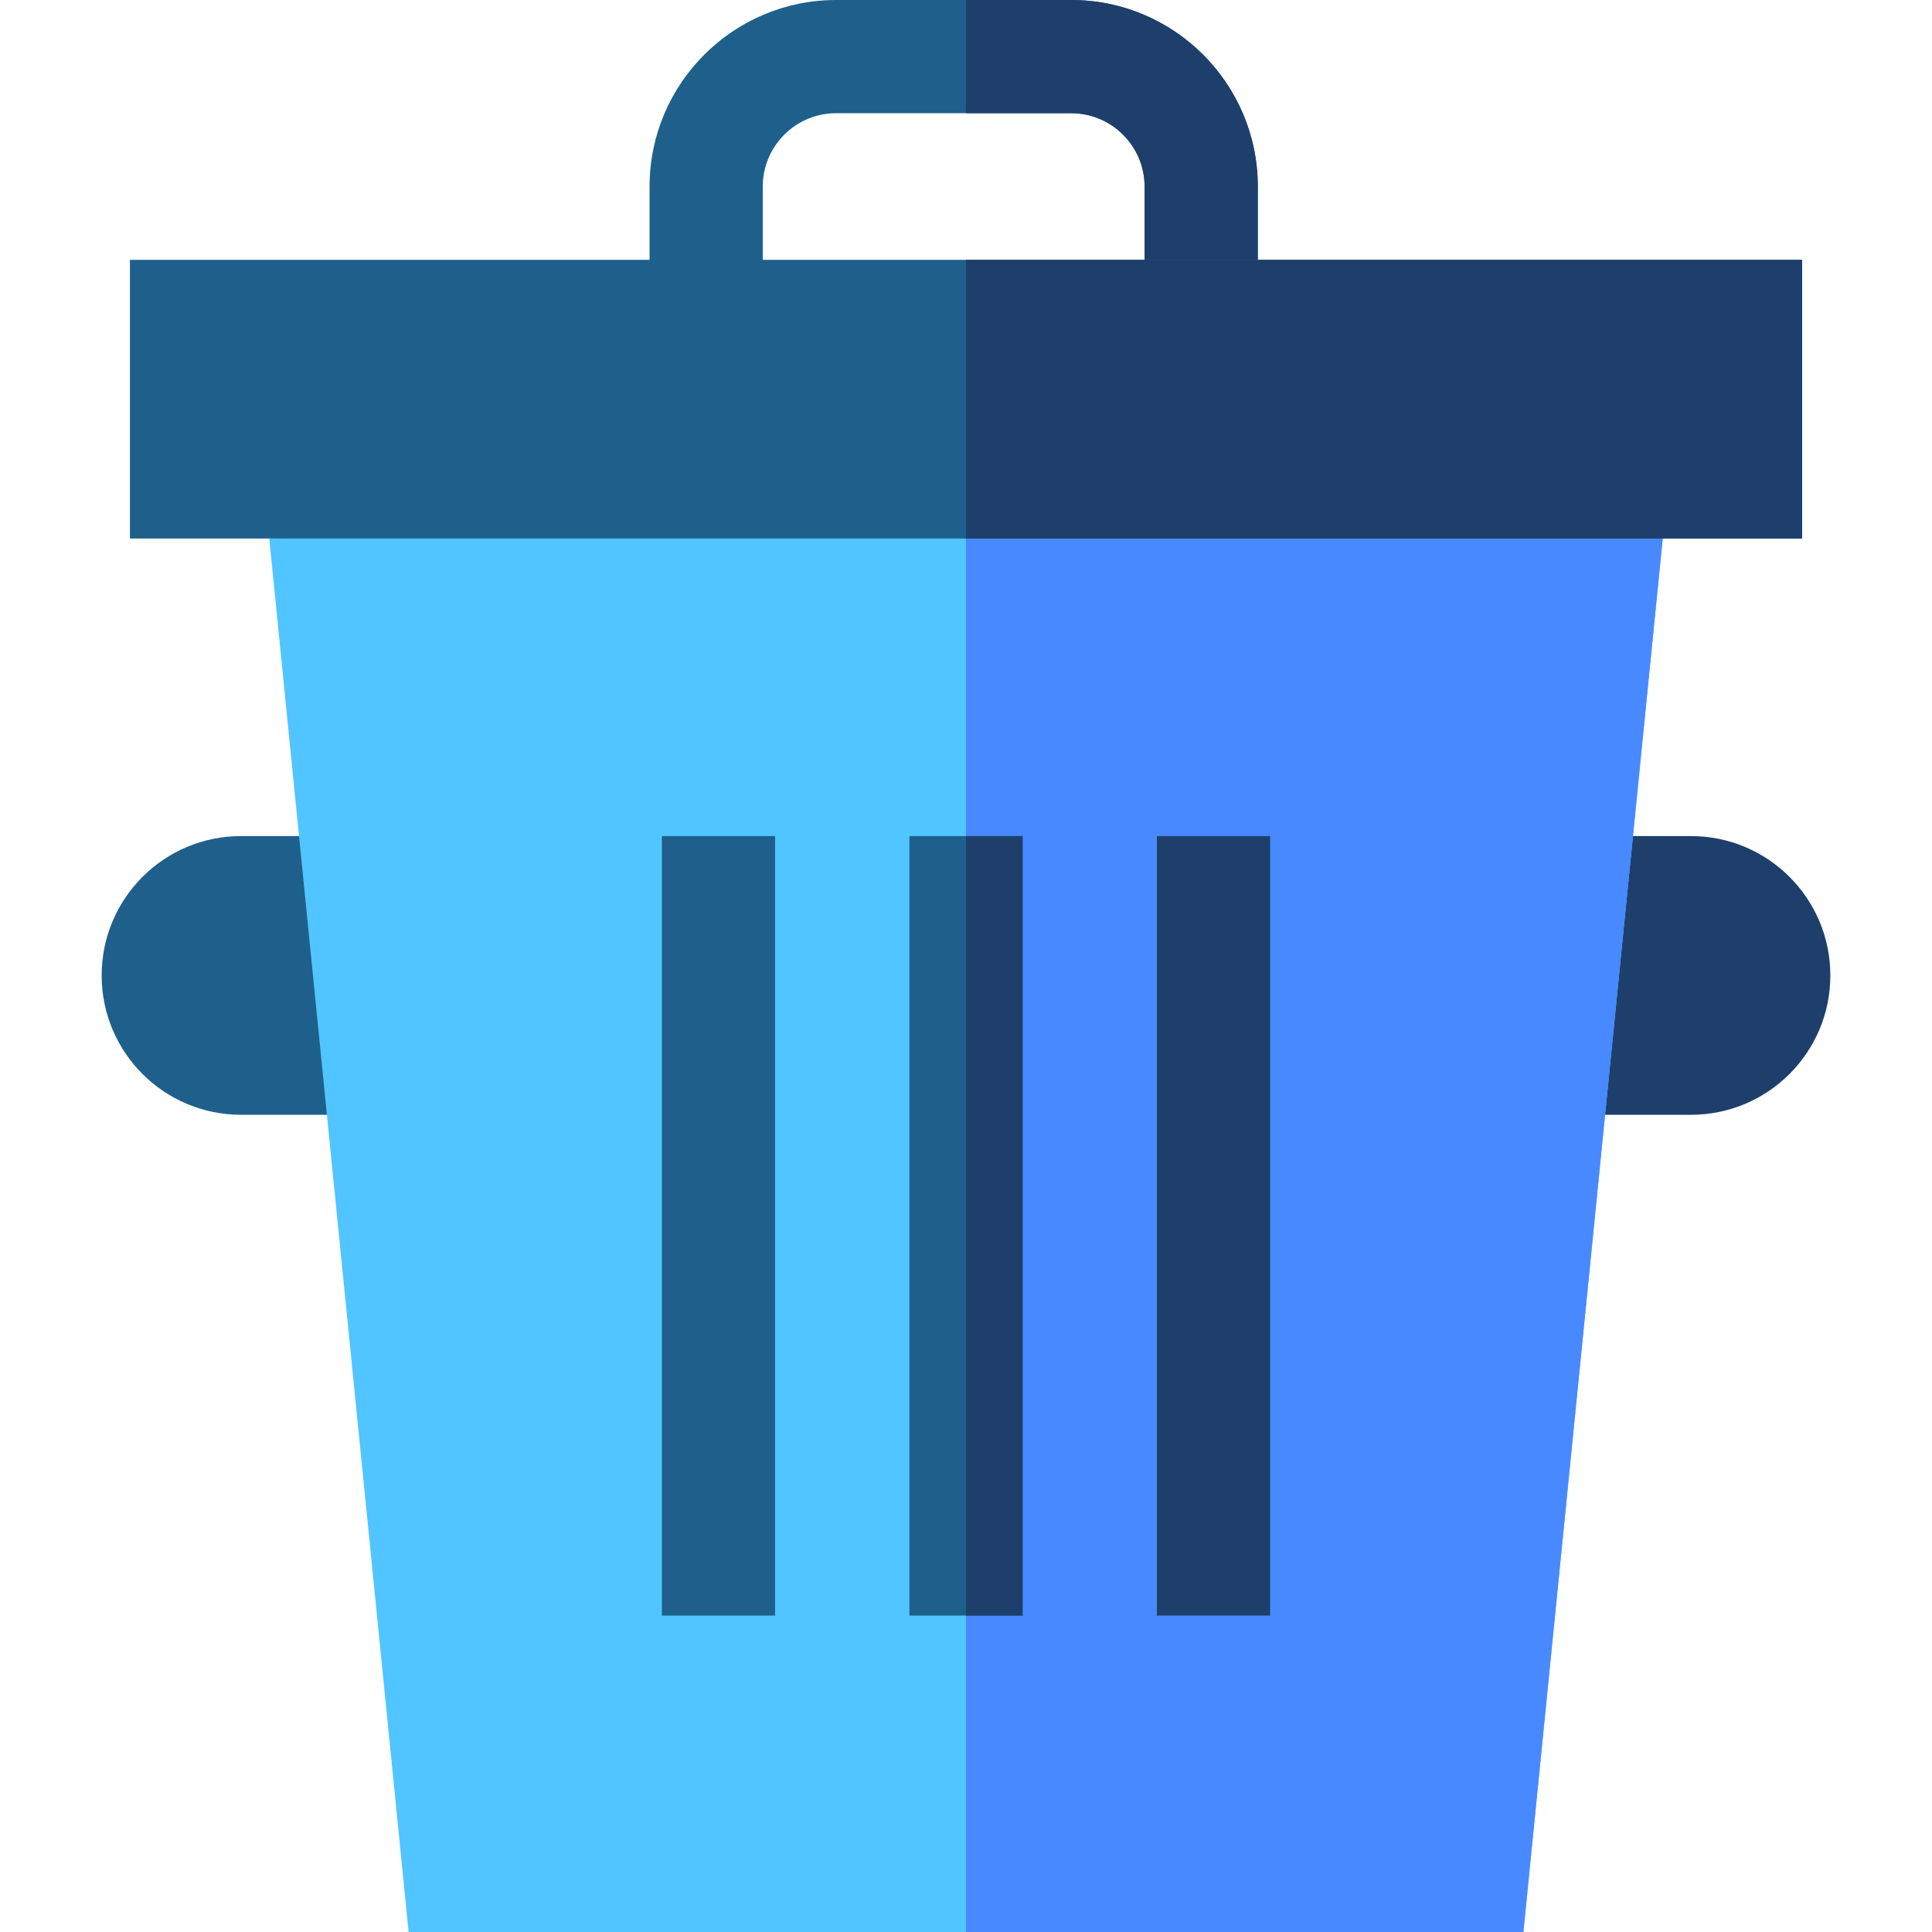
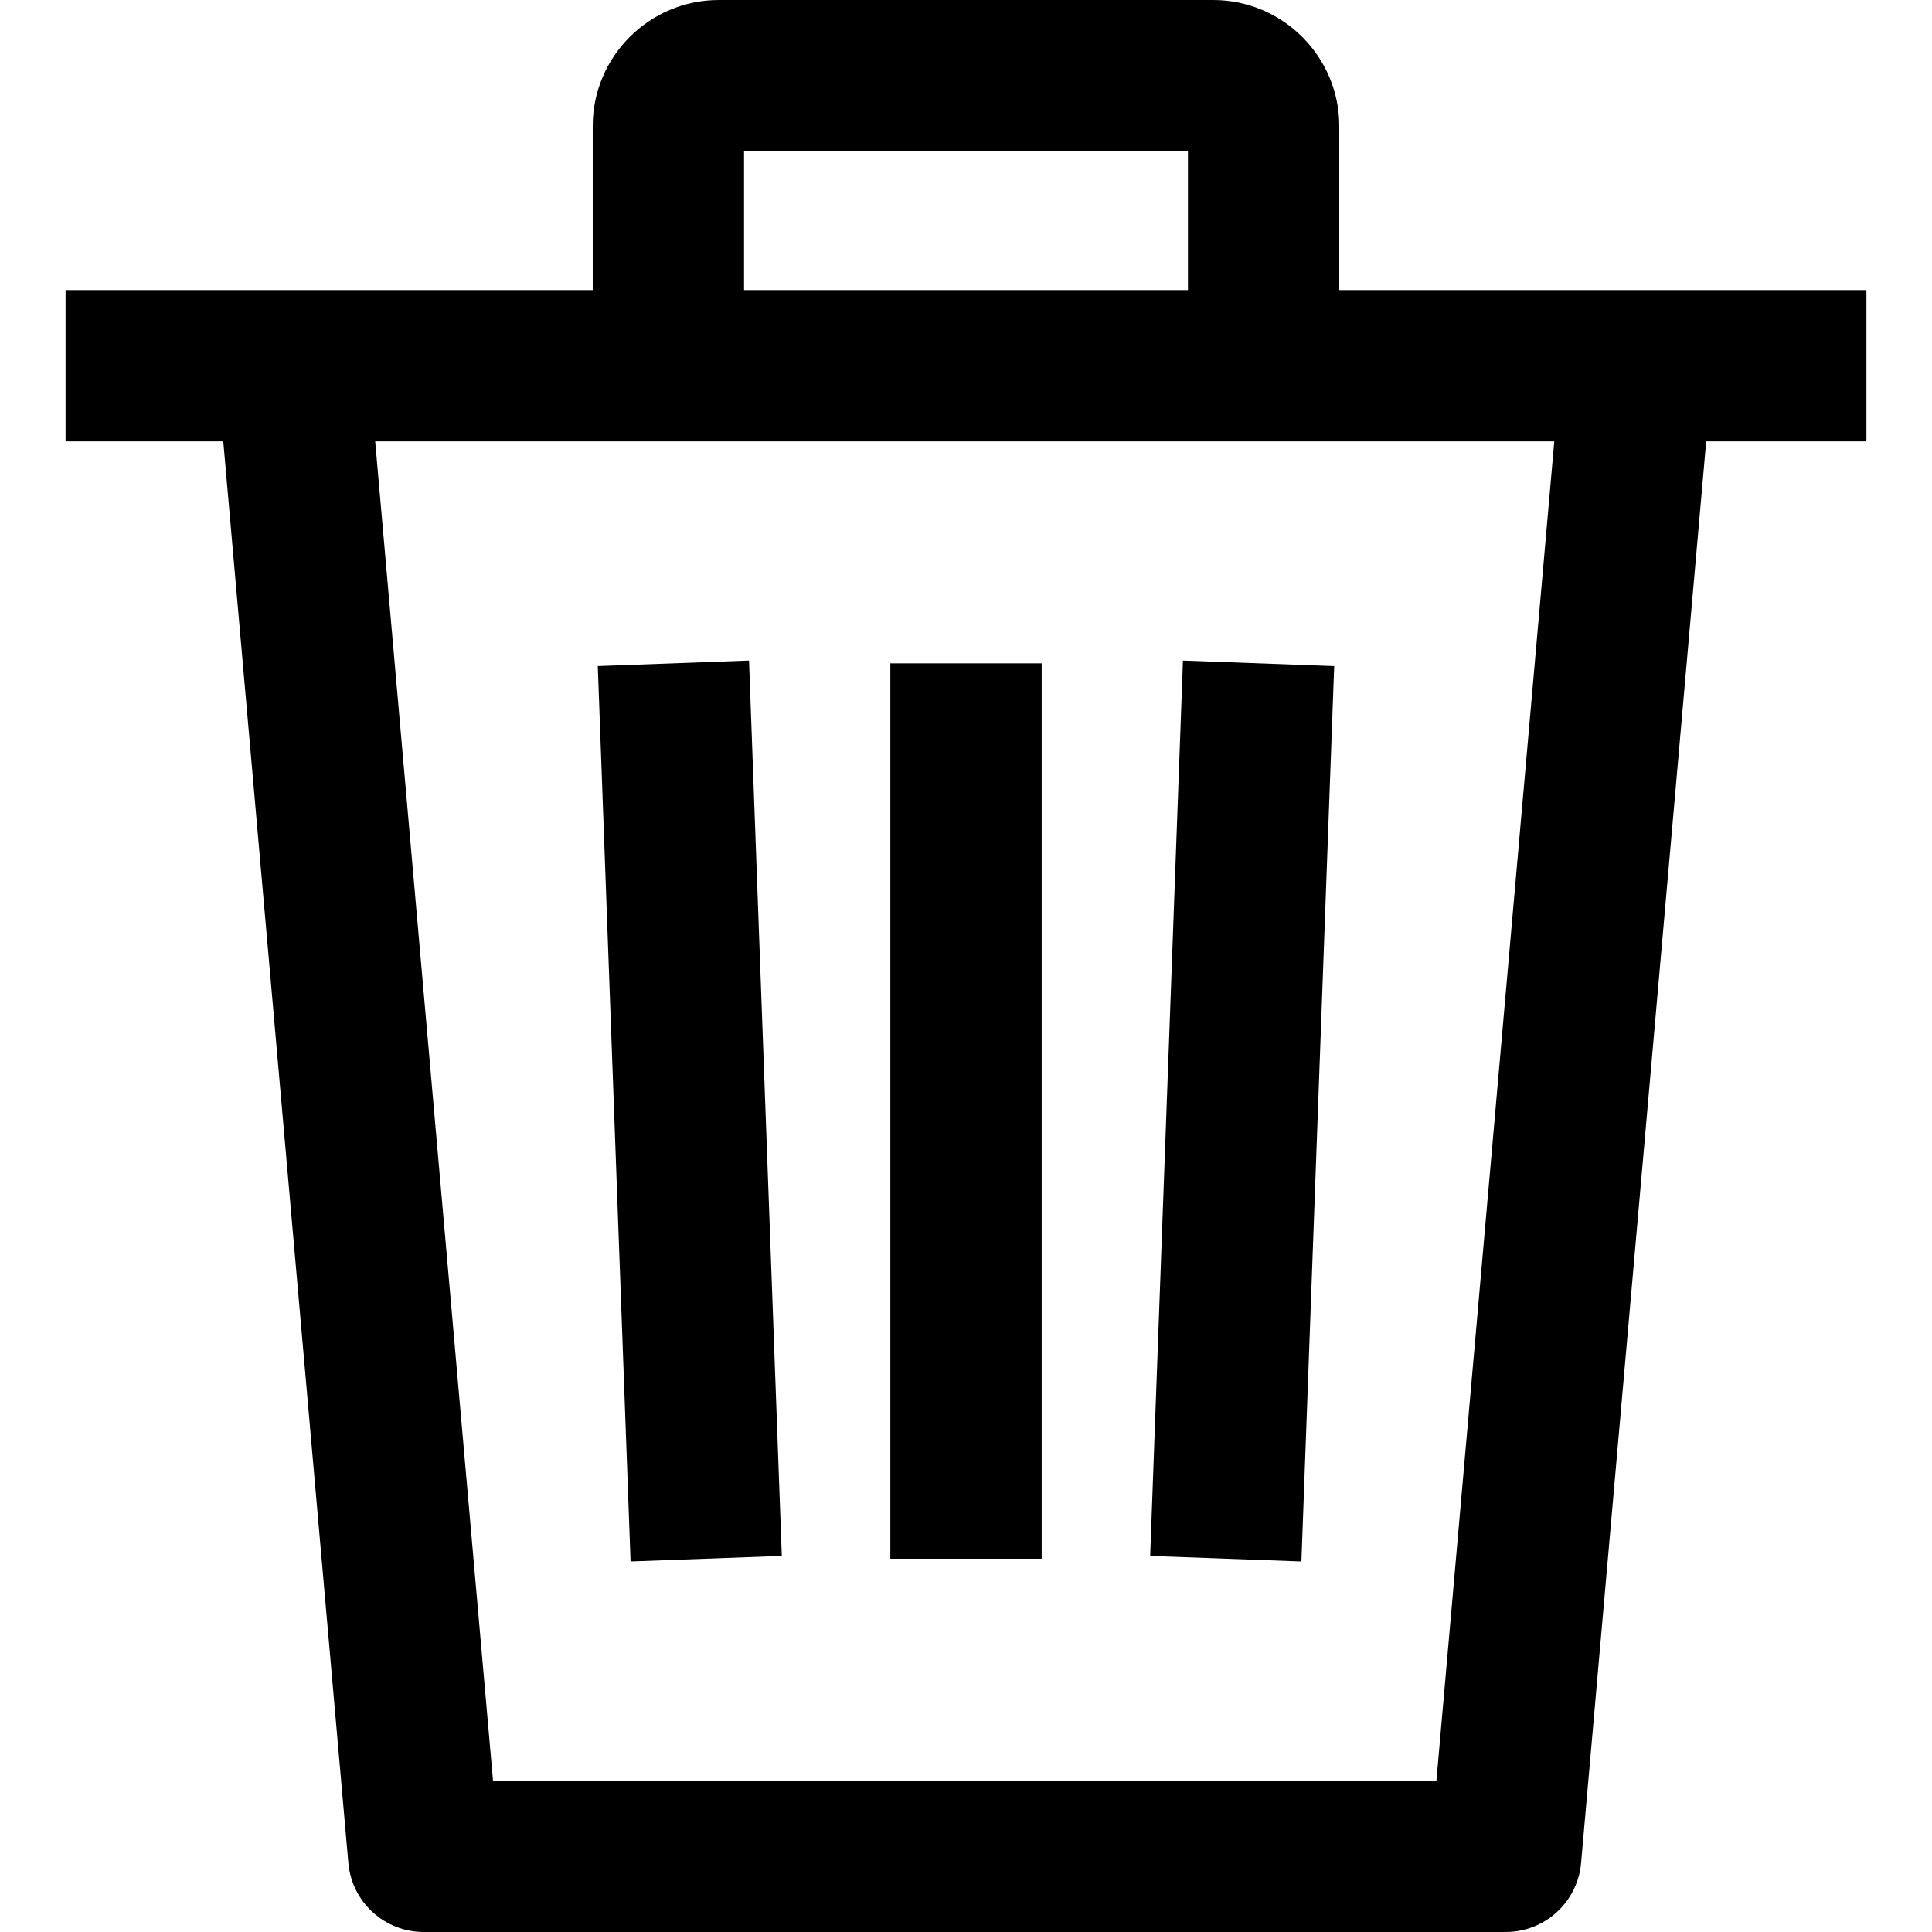
- <svg xmlns="http://www.w3.org/2000/svg" id="Capa_1" enable-background="new 0 0 512 512" height="512" viewBox="0 0 512 512" width="512">
+ <svg xmlns="http://www.w3.org/2000/svg" version="1.1" id="Capa_1" x="0px" y="0px" viewBox="0 0 512 512" style="enable-background:new 0 0 512 512;" xml:space="preserve">
  <g>
-     <path d="m100.024 295.428h-36.155c-20.395 0-36.929-16.533-36.929-36.929 0-20.395 16.533-36.929 36.929-36.929h36.156v73.858z" fill="#1e608b" />
-     <path d="m411.976 295.428h36.156c20.395 0 36.929-16.533 36.929-36.929 0-20.395-16.533-36.929-36.929-36.929h-36.156z" fill="#1e3f6b" />
-     <path d="m333.33 49.43v34.43h-30v-34.43c0-10.71-8.72-19.43-19.43-19.43h-62.33c-10.71 0-19.43 8.72-19.43 19.43v34.43h-30v-34.43c0-27.26 22.18-49.43 49.43-49.43h62.33c27.26 0 49.43 22.17 49.43 49.43z" fill="#1e608b" />
-     <path d="m333.33 49.43v34.43h-30v-34.43c0-10.71-8.72-19.43-19.43-19.43h-27.9v-30h27.9c27.26 0 49.43 22.17 49.43 49.43z" fill="#1e3f6b" />
-     <path d="m440.64 142.71-36.93 369.29h-295.42l-36.93-369.29 184.64-14z" fill="#50c5ff" />
-     <path d="m440.64 142.71-36.93 369.29h-147.71v-383.29z" fill="#4889ff" />
-     <path d="m34.43 68.86h443.14v73.85h-443.14z" fill="#1e608b" />
-     <path d="m256 68.86h221.57v73.85h-221.57z" fill="#1e3f6b" />
-     <path d="m175.407 221.571h30v206.572h-30z" fill="#1e608b" />
-     <path d="m241 221.57h30v206.57h-30z" fill="#1e608b" />
-     <g fill="#1e3f6b">
-       <path d="m256 221.57h15v206.57h-15z" />
-       <path d="m306.593 221.571h30v206.572h-30z" />
+     <g>
+       <g>
+         <polygon points="353.574,176.526 313.496,175.056 304.807,412.34 344.885,413.804    " />
+         <rect x="235.948" y="175.791" width="40.104" height="237.285" />
+         <polygon points="207.186,412.334 198.497,175.049 158.419,176.52 167.109,413.804    " />
+         <path d="M17.379,76.867v40.104h41.789L92.32,493.706C93.229,504.059,101.899,512,112.292,512h286.74     c10.394,0,19.07-7.947,19.972-18.301l33.153-376.728h42.464V76.867H17.379z M380.665,471.896H130.654L99.426,116.971h312.474     L380.665,471.896z" />
+       </g>
    </g>
  </g>
+   <g>
+     <g>
+       <path d="M321.504,0H190.496c-18.428,0-33.42,14.992-33.42,33.42v63.499h40.104V40.104h117.64v56.815h40.104V33.42    C354.924,14.992,339.932,0,321.504,0z" />
+     </g>
+   </g>
+   <g>
+ </g>
+   <g>
+ </g>
+   <g>
+ </g>
+   <g>
+ </g>
+   <g>
+ </g>
+   <g>
+ </g>
+   <g>
+ </g>
+   <g>
+ </g>
+   <g>
+ </g>
+   <g>
+ </g>
+   <g>
+ </g>
+   <g>
+ </g>
+   <g>
+ </g>
+   <g>
+ </g>
+   <g>
+ </g>
</svg>
